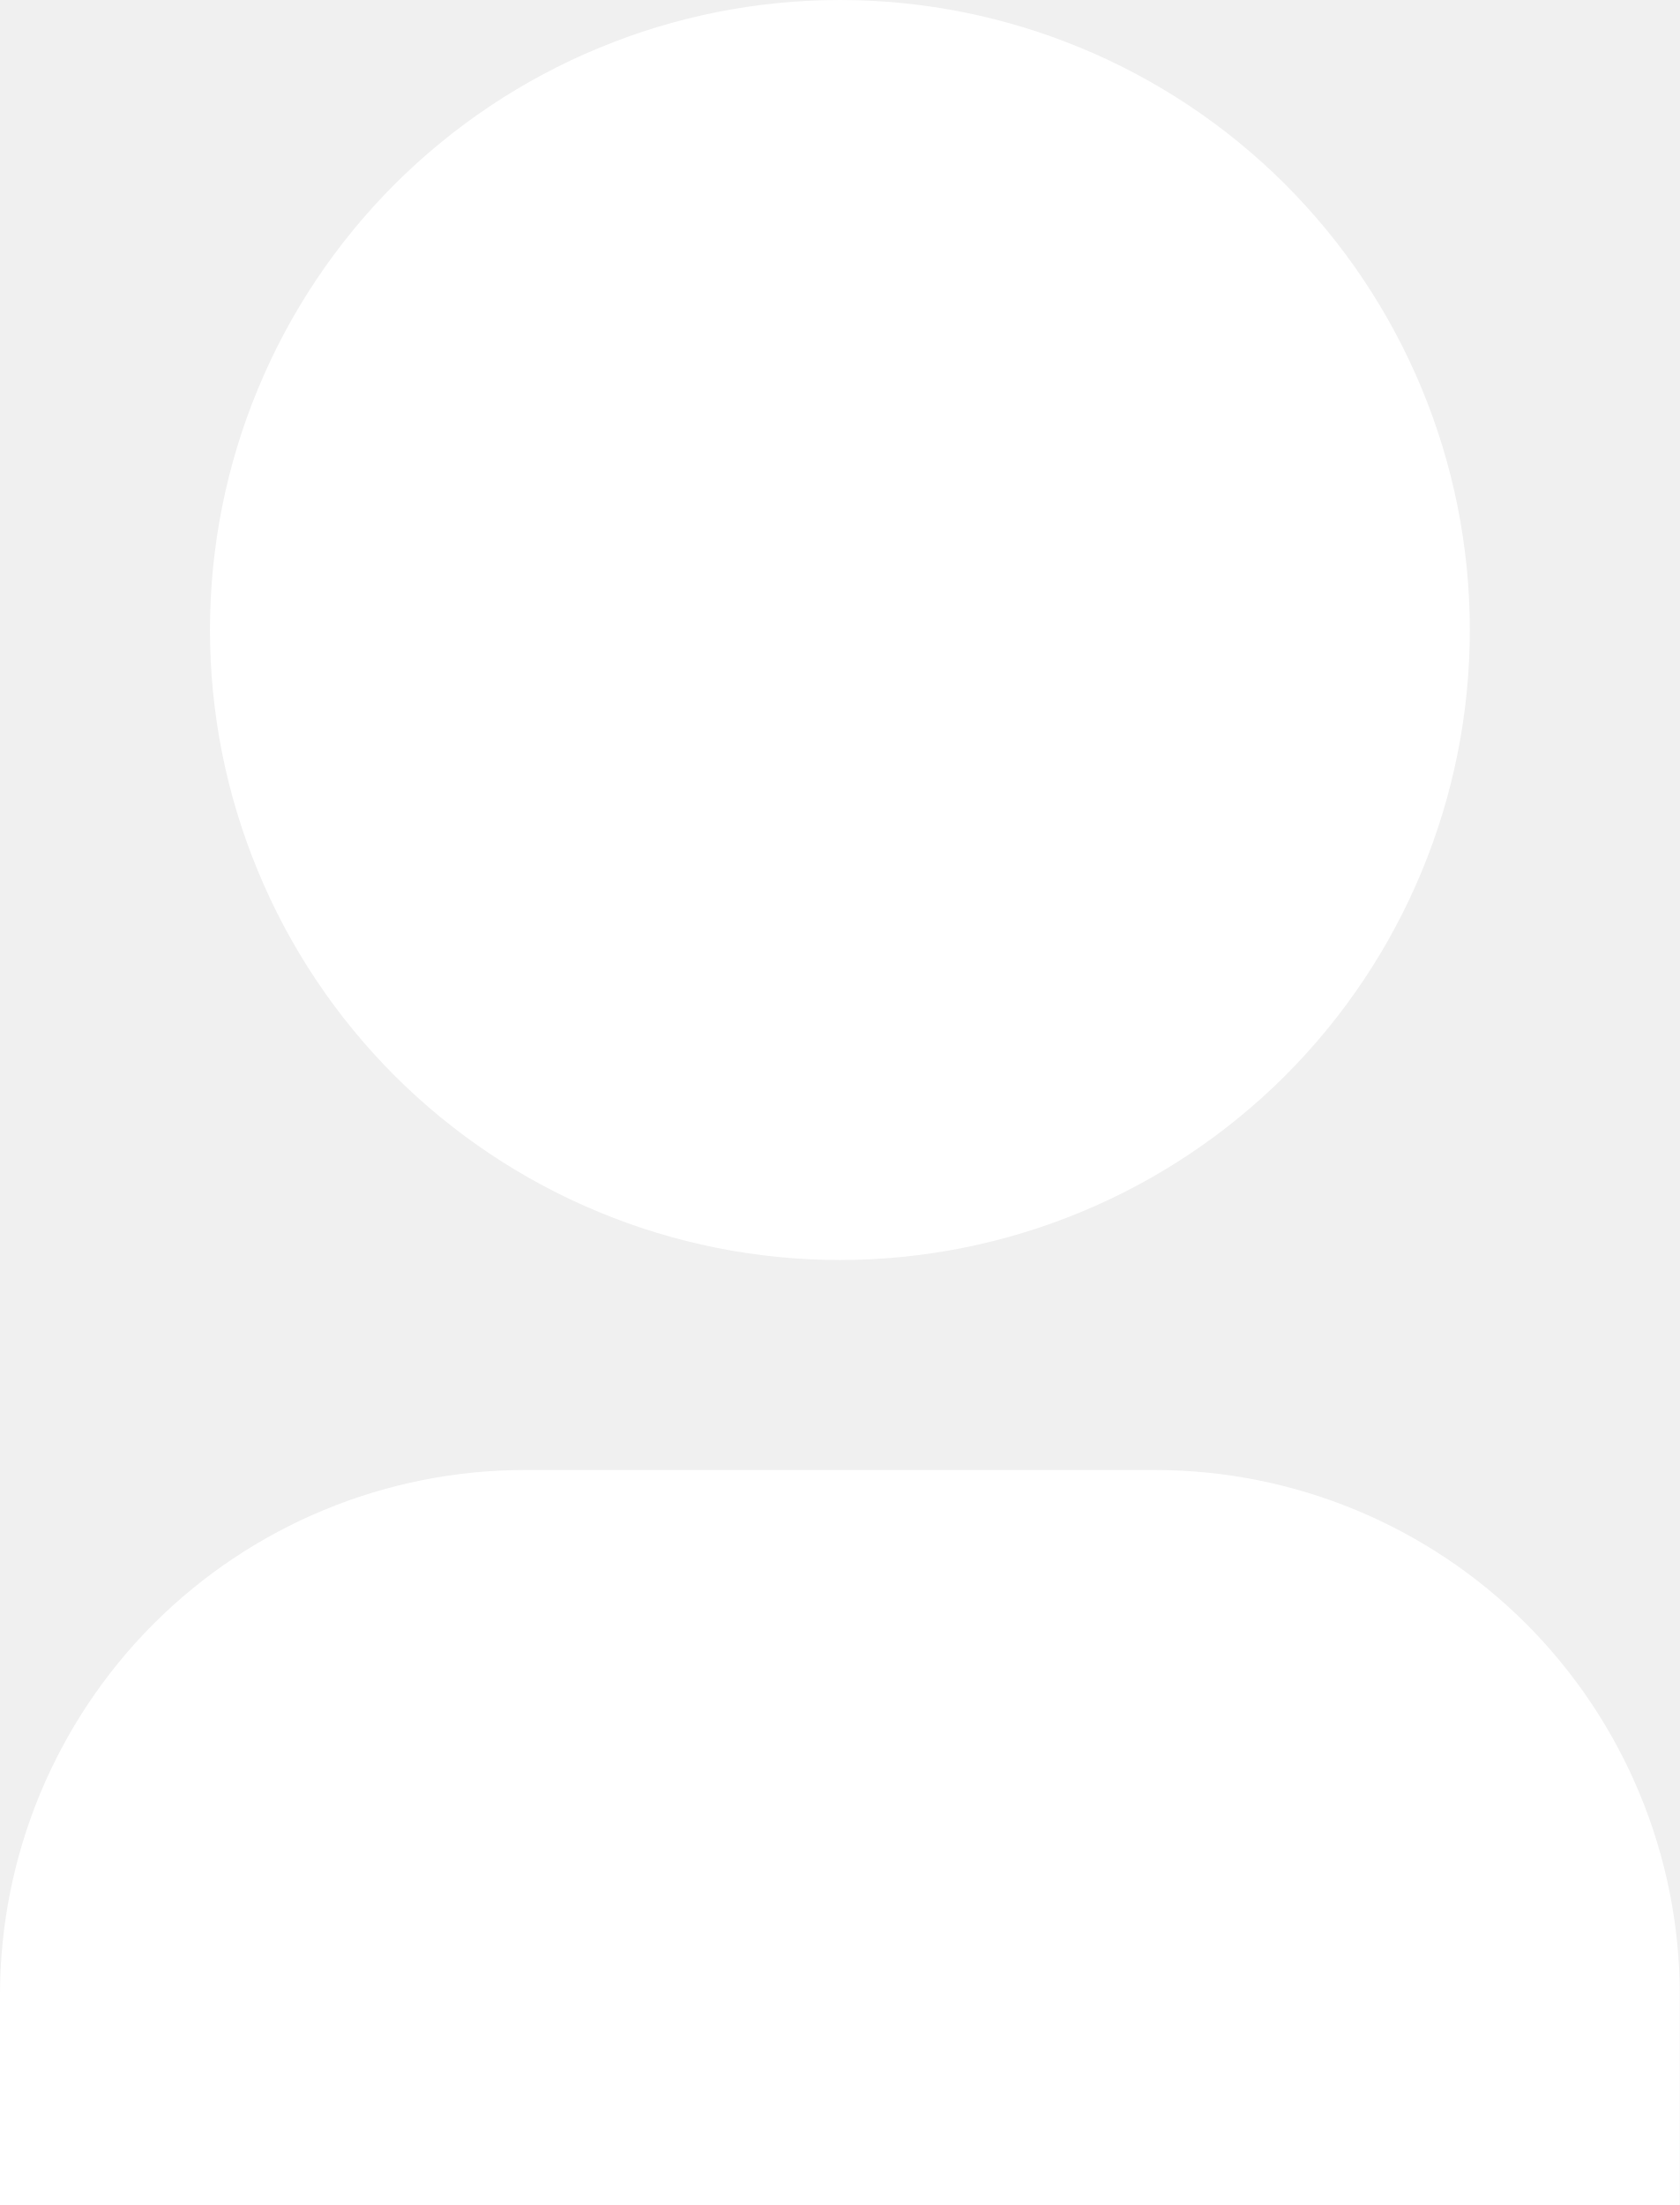
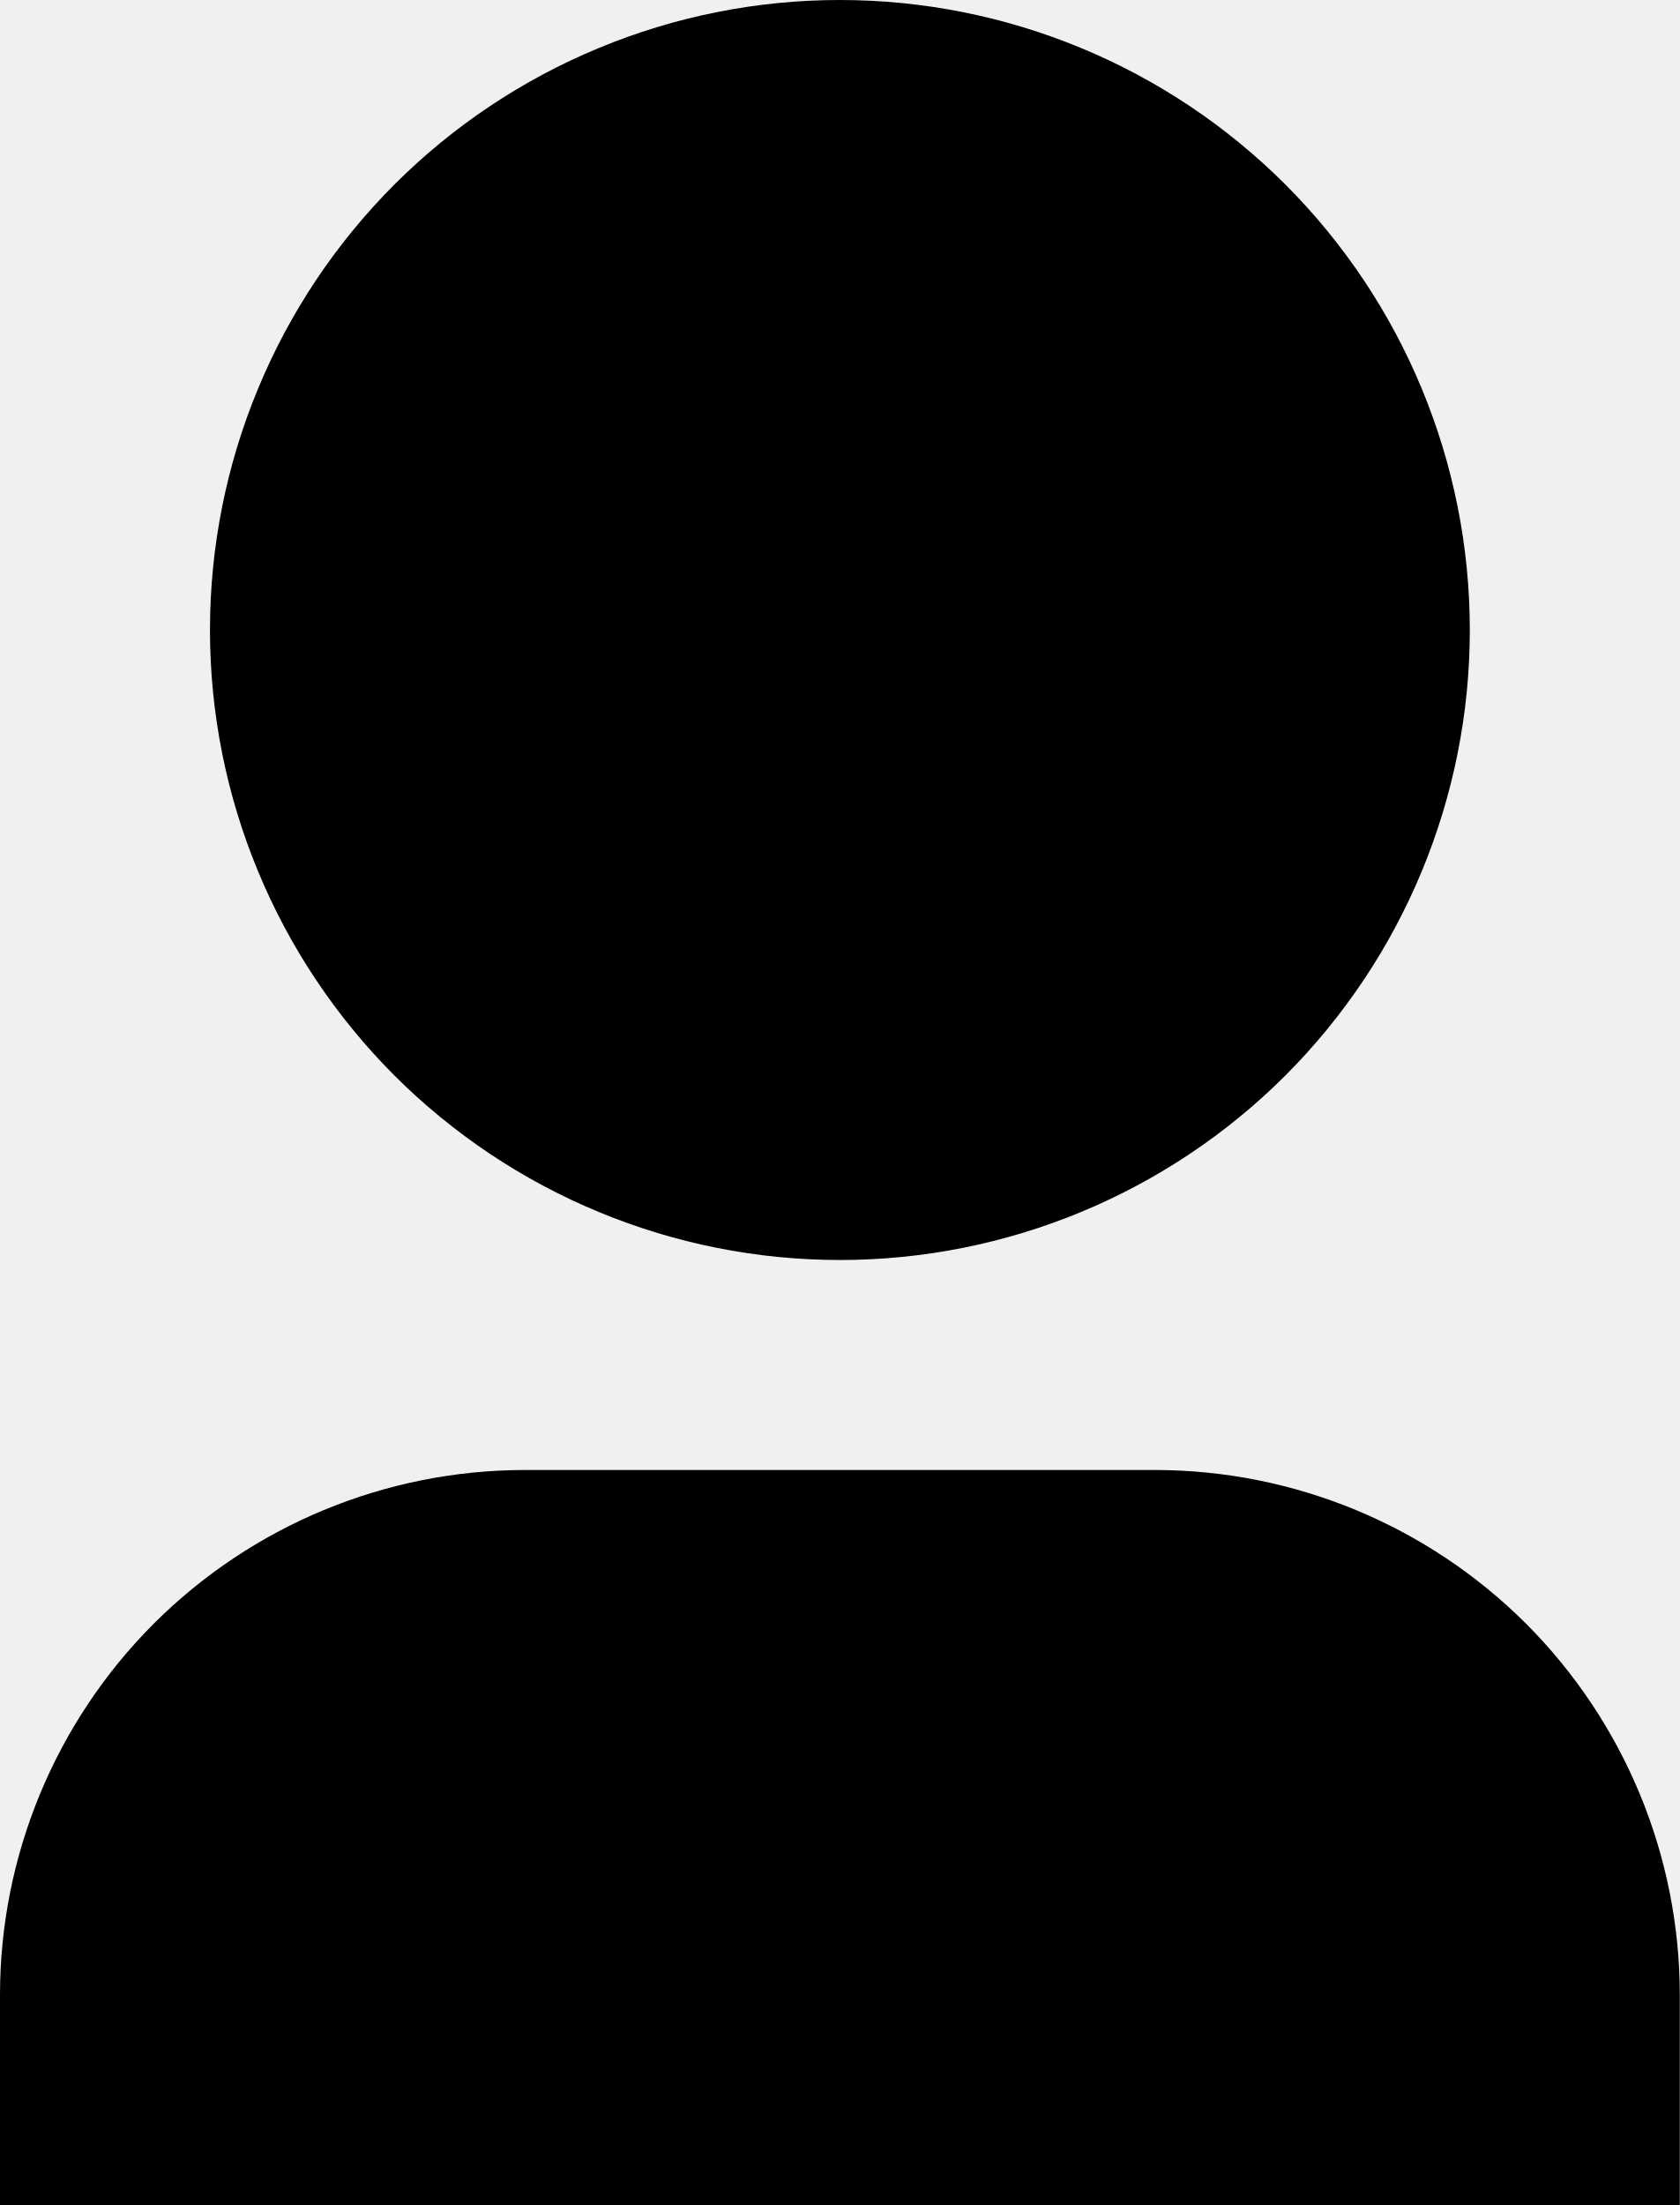
- <svg xmlns="http://www.w3.org/2000/svg" width="16" height="21" viewBox="0 0 16 21" fill="none">
-   <path d="M16 21H0V19C0 17.674 0.527 16.402 1.464 15.464C2.402 14.527 3.674 14 5 14H11C12.326 14 13.598 14.527 14.536 15.464C15.473 16.402 16 17.674 16 19V21ZM8 12C7.212 12 6.432 11.845 5.704 11.543C4.976 11.242 4.315 10.8 3.757 10.243C3.2 9.685 2.758 9.024 2.457 8.296C2.155 7.568 2 6.788 2 6C2 5.212 2.155 4.432 2.457 3.704C2.758 2.976 3.2 2.315 3.757 1.757C4.315 1.2 4.976 0.758 5.704 0.457C6.432 0.155 7.212 -1.17411e-08 8 0C9.591 2.37122e-08 11.117 0.632 12.243 1.757C13.368 2.883 14 4.409 14 6C14 7.591 13.368 9.117 12.243 10.243C11.117 11.368 9.591 12 8 12Z" fill="white" />
+ <svg xmlns="http://www.w3.org/2000/svg" viewBox="0 0 16 21" fill="currentColor">
+   <path d="M16 21H0V19C0 17.674 0.527 16.402 1.464 15.464C2.402 14.527 3.674 14 5 14H11C12.326 14 13.598 14.527 14.536 15.464C15.473 16.402 16 17.674 16 19V21ZM8 12C7.212 12 6.432 11.845 5.704 11.543C4.976 11.242 4.315 10.8 3.757 10.243C3.2 9.685 2.758 9.024 2.457 8.296C2.155 7.568 2 6.788 2 6C2 5.212 2.155 4.432 2.457 3.704C2.758 2.976 3.2 2.315 3.757 1.757C4.315 1.2 4.976 0.758 5.704 0.457C6.432 0.155 7.212 -1.17411e-08 8 0C9.591 2.37122e-08 11.117 0.632 12.243 1.757C13.368 2.883 14 4.409 14 6C14 7.591 13.368 9.117 12.243 10.243C11.117 11.368 9.591 12 8 12Z" />
</svg>
